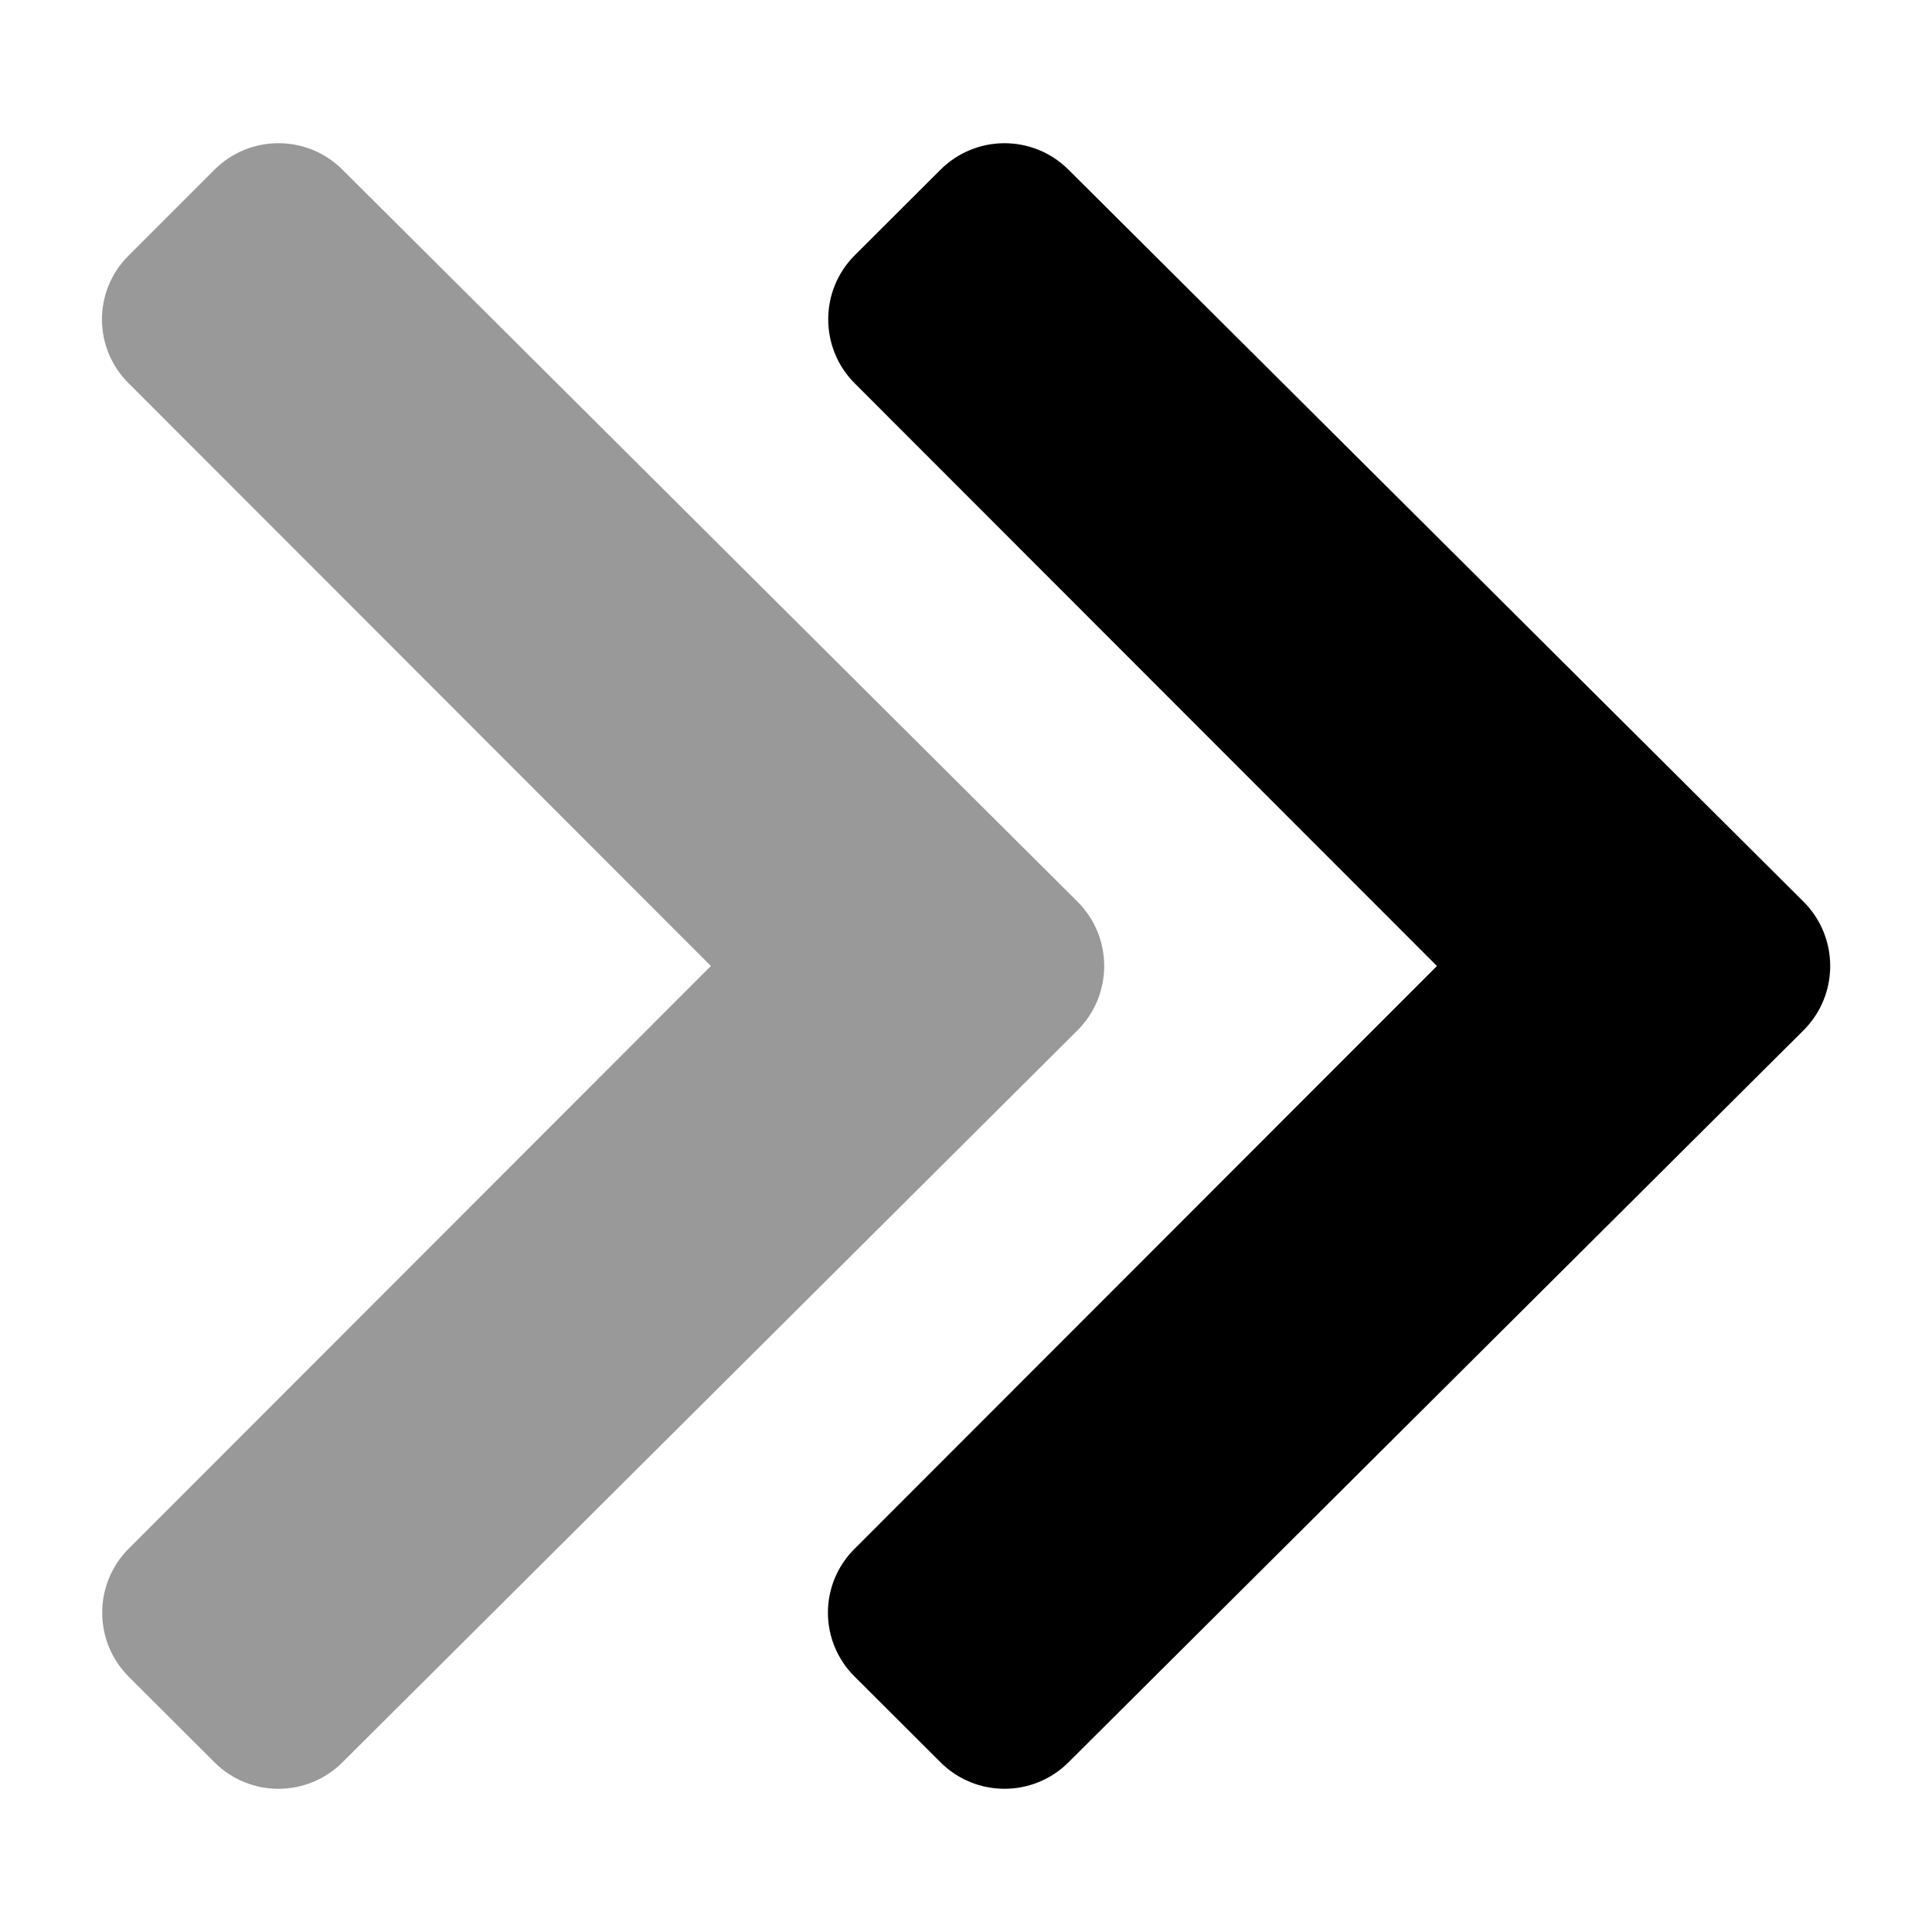
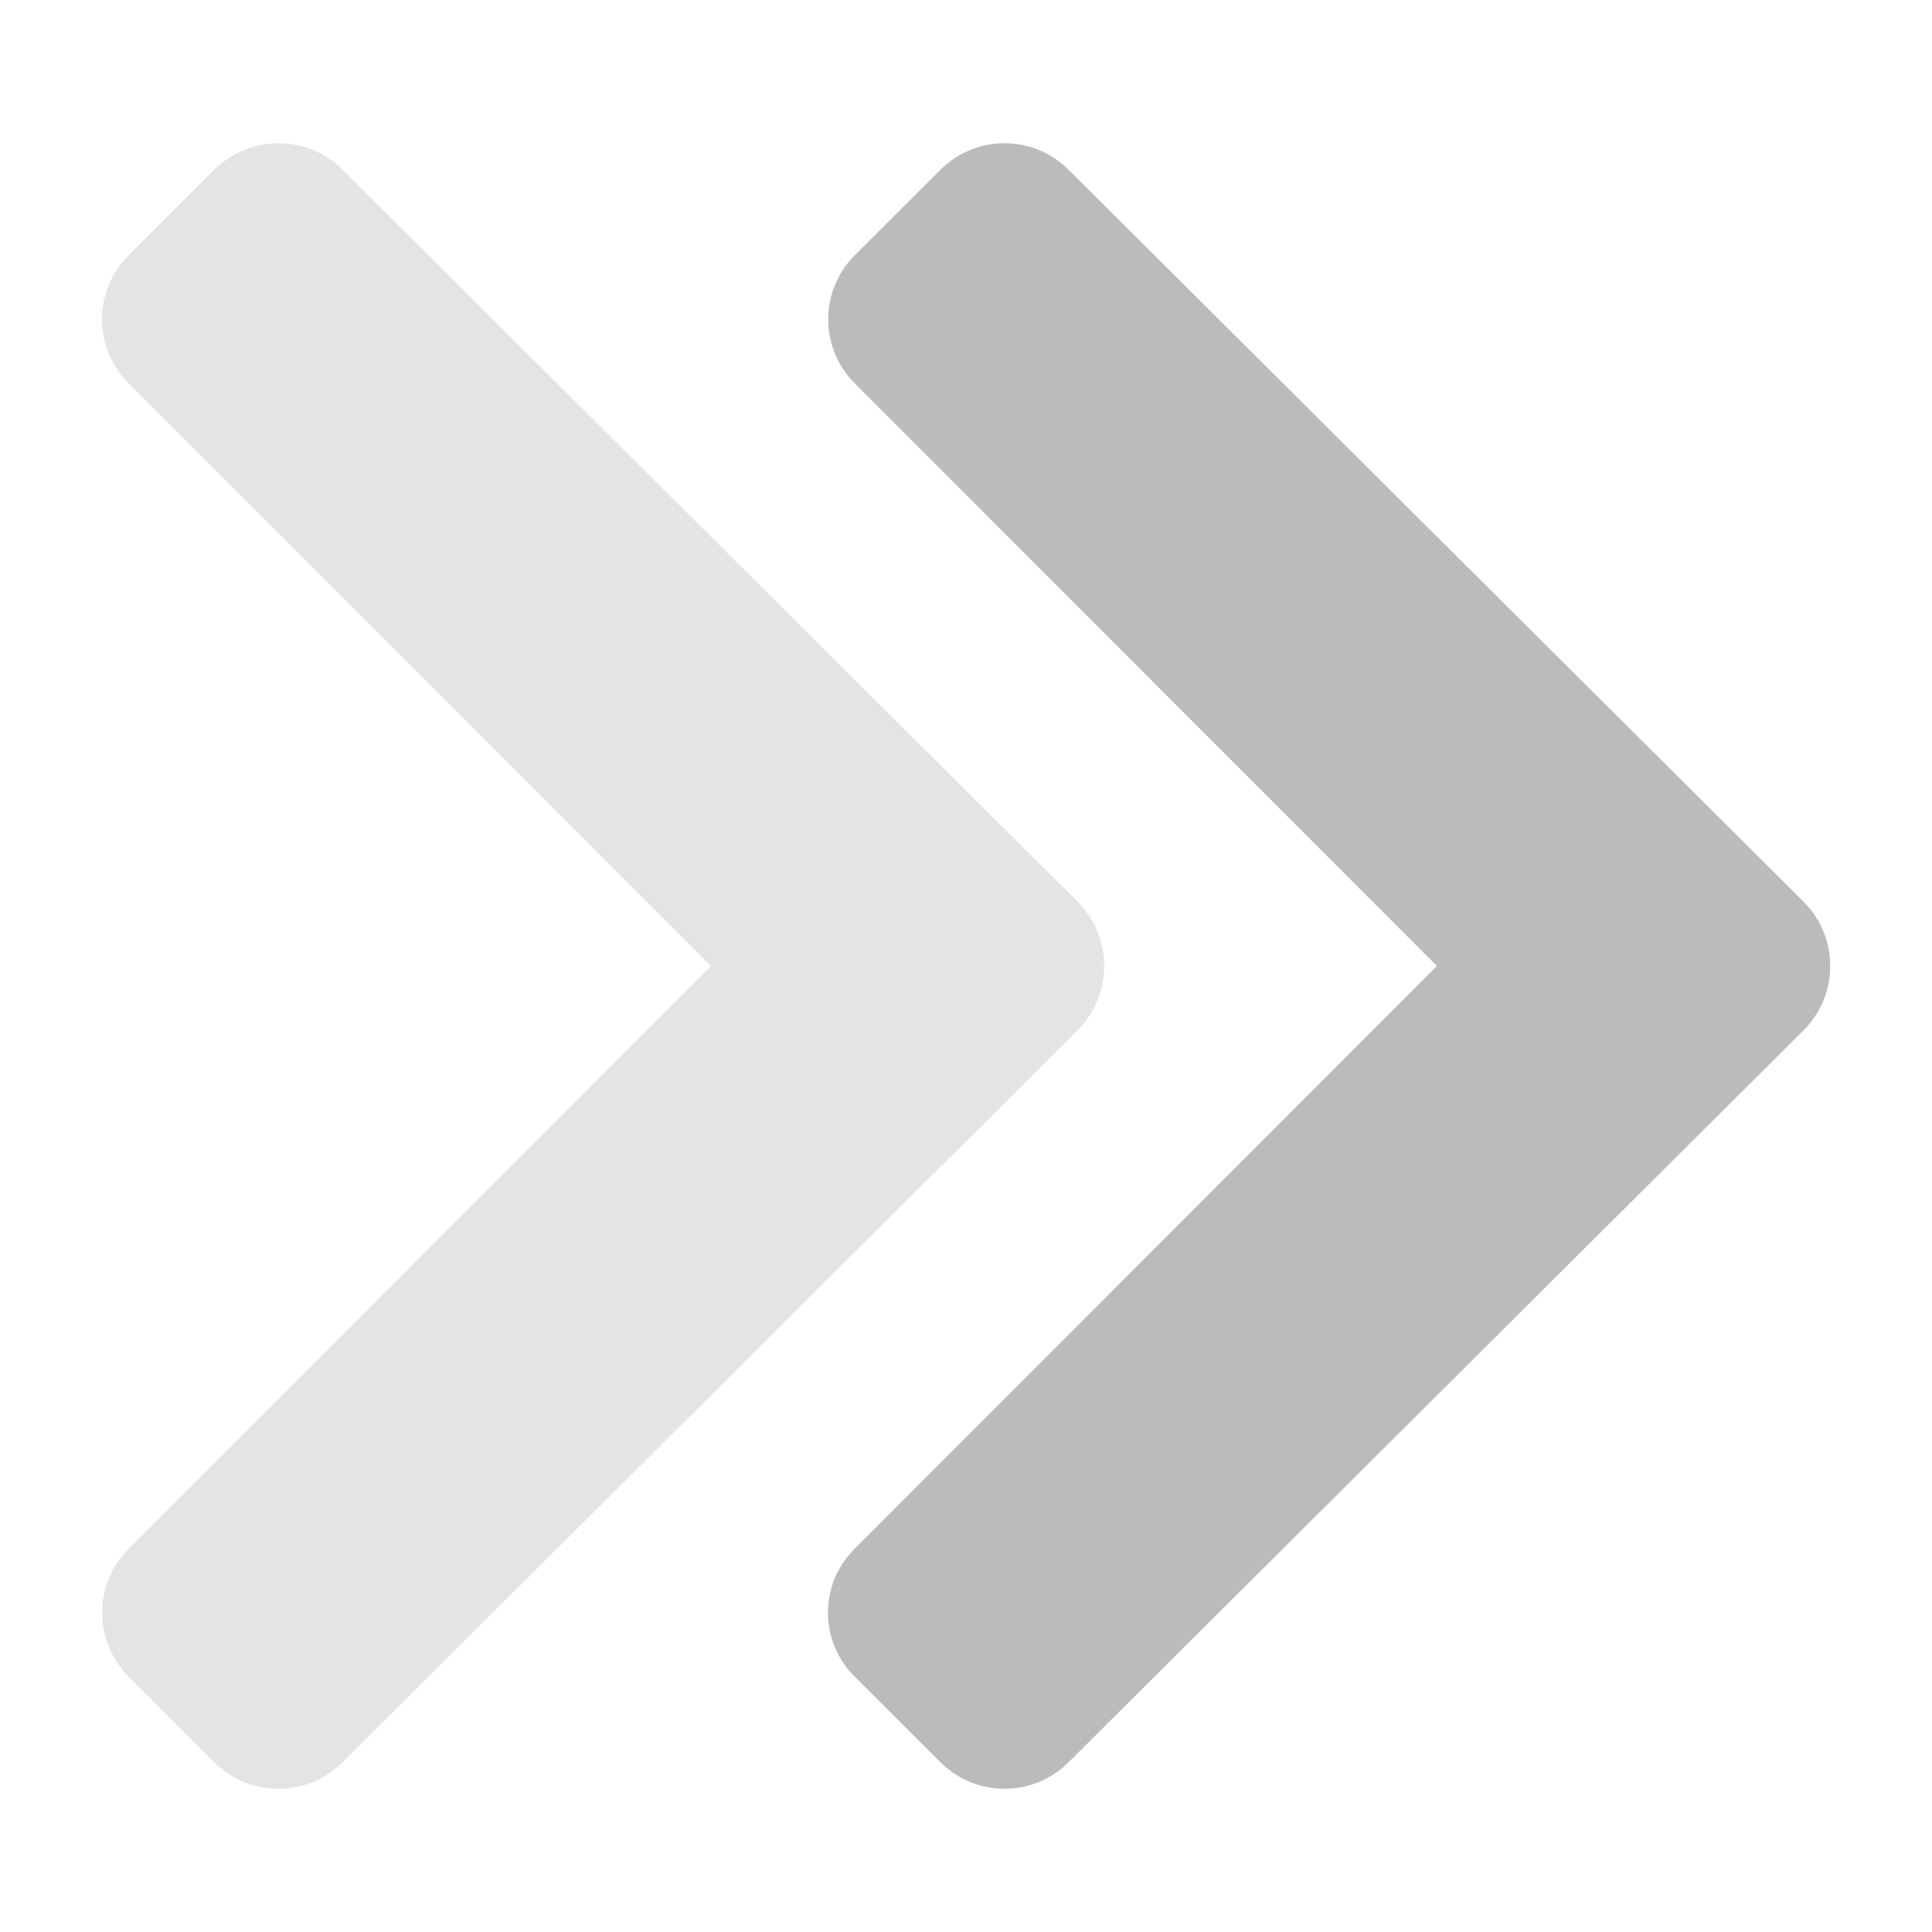
<svg xmlns="http://www.w3.org/2000/svg" aria-hidden="true" focusable="false" data-prefix="fad" data-icon="chevron-double-right" class="svg-inline--fa fa-chevron-double-right fa-w-16" role="img" viewBox="0 0 512 512">
  <g class="fa-group">
-     <path class="fa-secondary" fill="currentColor" d="M285.6 273L90.79 467a24 24 0 0 1-33.88.1l-.1-.1-22.74-22.7a24 24 0 0 1 0-33.85L188.39 256 34.07 101.55A23.8 23.8 0 0 1 34 67.8l.11-.1L56.81 45a24 24 0 0 1 33.88-.1l.1.1L285.6 239a24.09 24.09 0 0 1 0 34z" opacity="0.4" />
-     <path class="fa-primary" fill="currentColor" d="M478 273L283.19 467a24 24 0 0 1-33.87.1l-.1-.1-22.75-22.7a23.81 23.81 0 0 1-.1-33.75l.1-.1L380.8 256 226.47 101.55a24 24 0 0 1 0-33.85L249.22 45a24 24 0 0 1 33.87-.1.94.94 0 0 1 .1.1L478 239a24.09 24.09 0 0 1 0 34z" />
+     <path class="fa-secondary" fill="#bbbbbb" d="M285.6 273L90.79 467a24 24 0 0 1-33.88.1l-.1-.1-22.74-22.7a24 24 0 0 1 0-33.85L188.39 256 34.07 101.55A23.8 23.8 0 0 1 34 67.8l.11-.1L56.81 45a24 24 0 0 1 33.88-.1l.1.1L285.6 239a24.09 24.09 0 0 1 0 34z" opacity="0.4" />
+     <path class="fa-primary" fill="#bbbbbb" d="M478 273L283.19 467a24 24 0 0 1-33.87.1l-.1-.1-22.75-22.7a23.81 23.81 0 0 1-.1-33.75l.1-.1L380.8 256 226.47 101.55a24 24 0 0 1 0-33.85L249.22 45a24 24 0 0 1 33.87-.1.94.94 0 0 1 .1.1L478 239a24.09 24.09 0 0 1 0 34z" />
  </g>
</svg>
